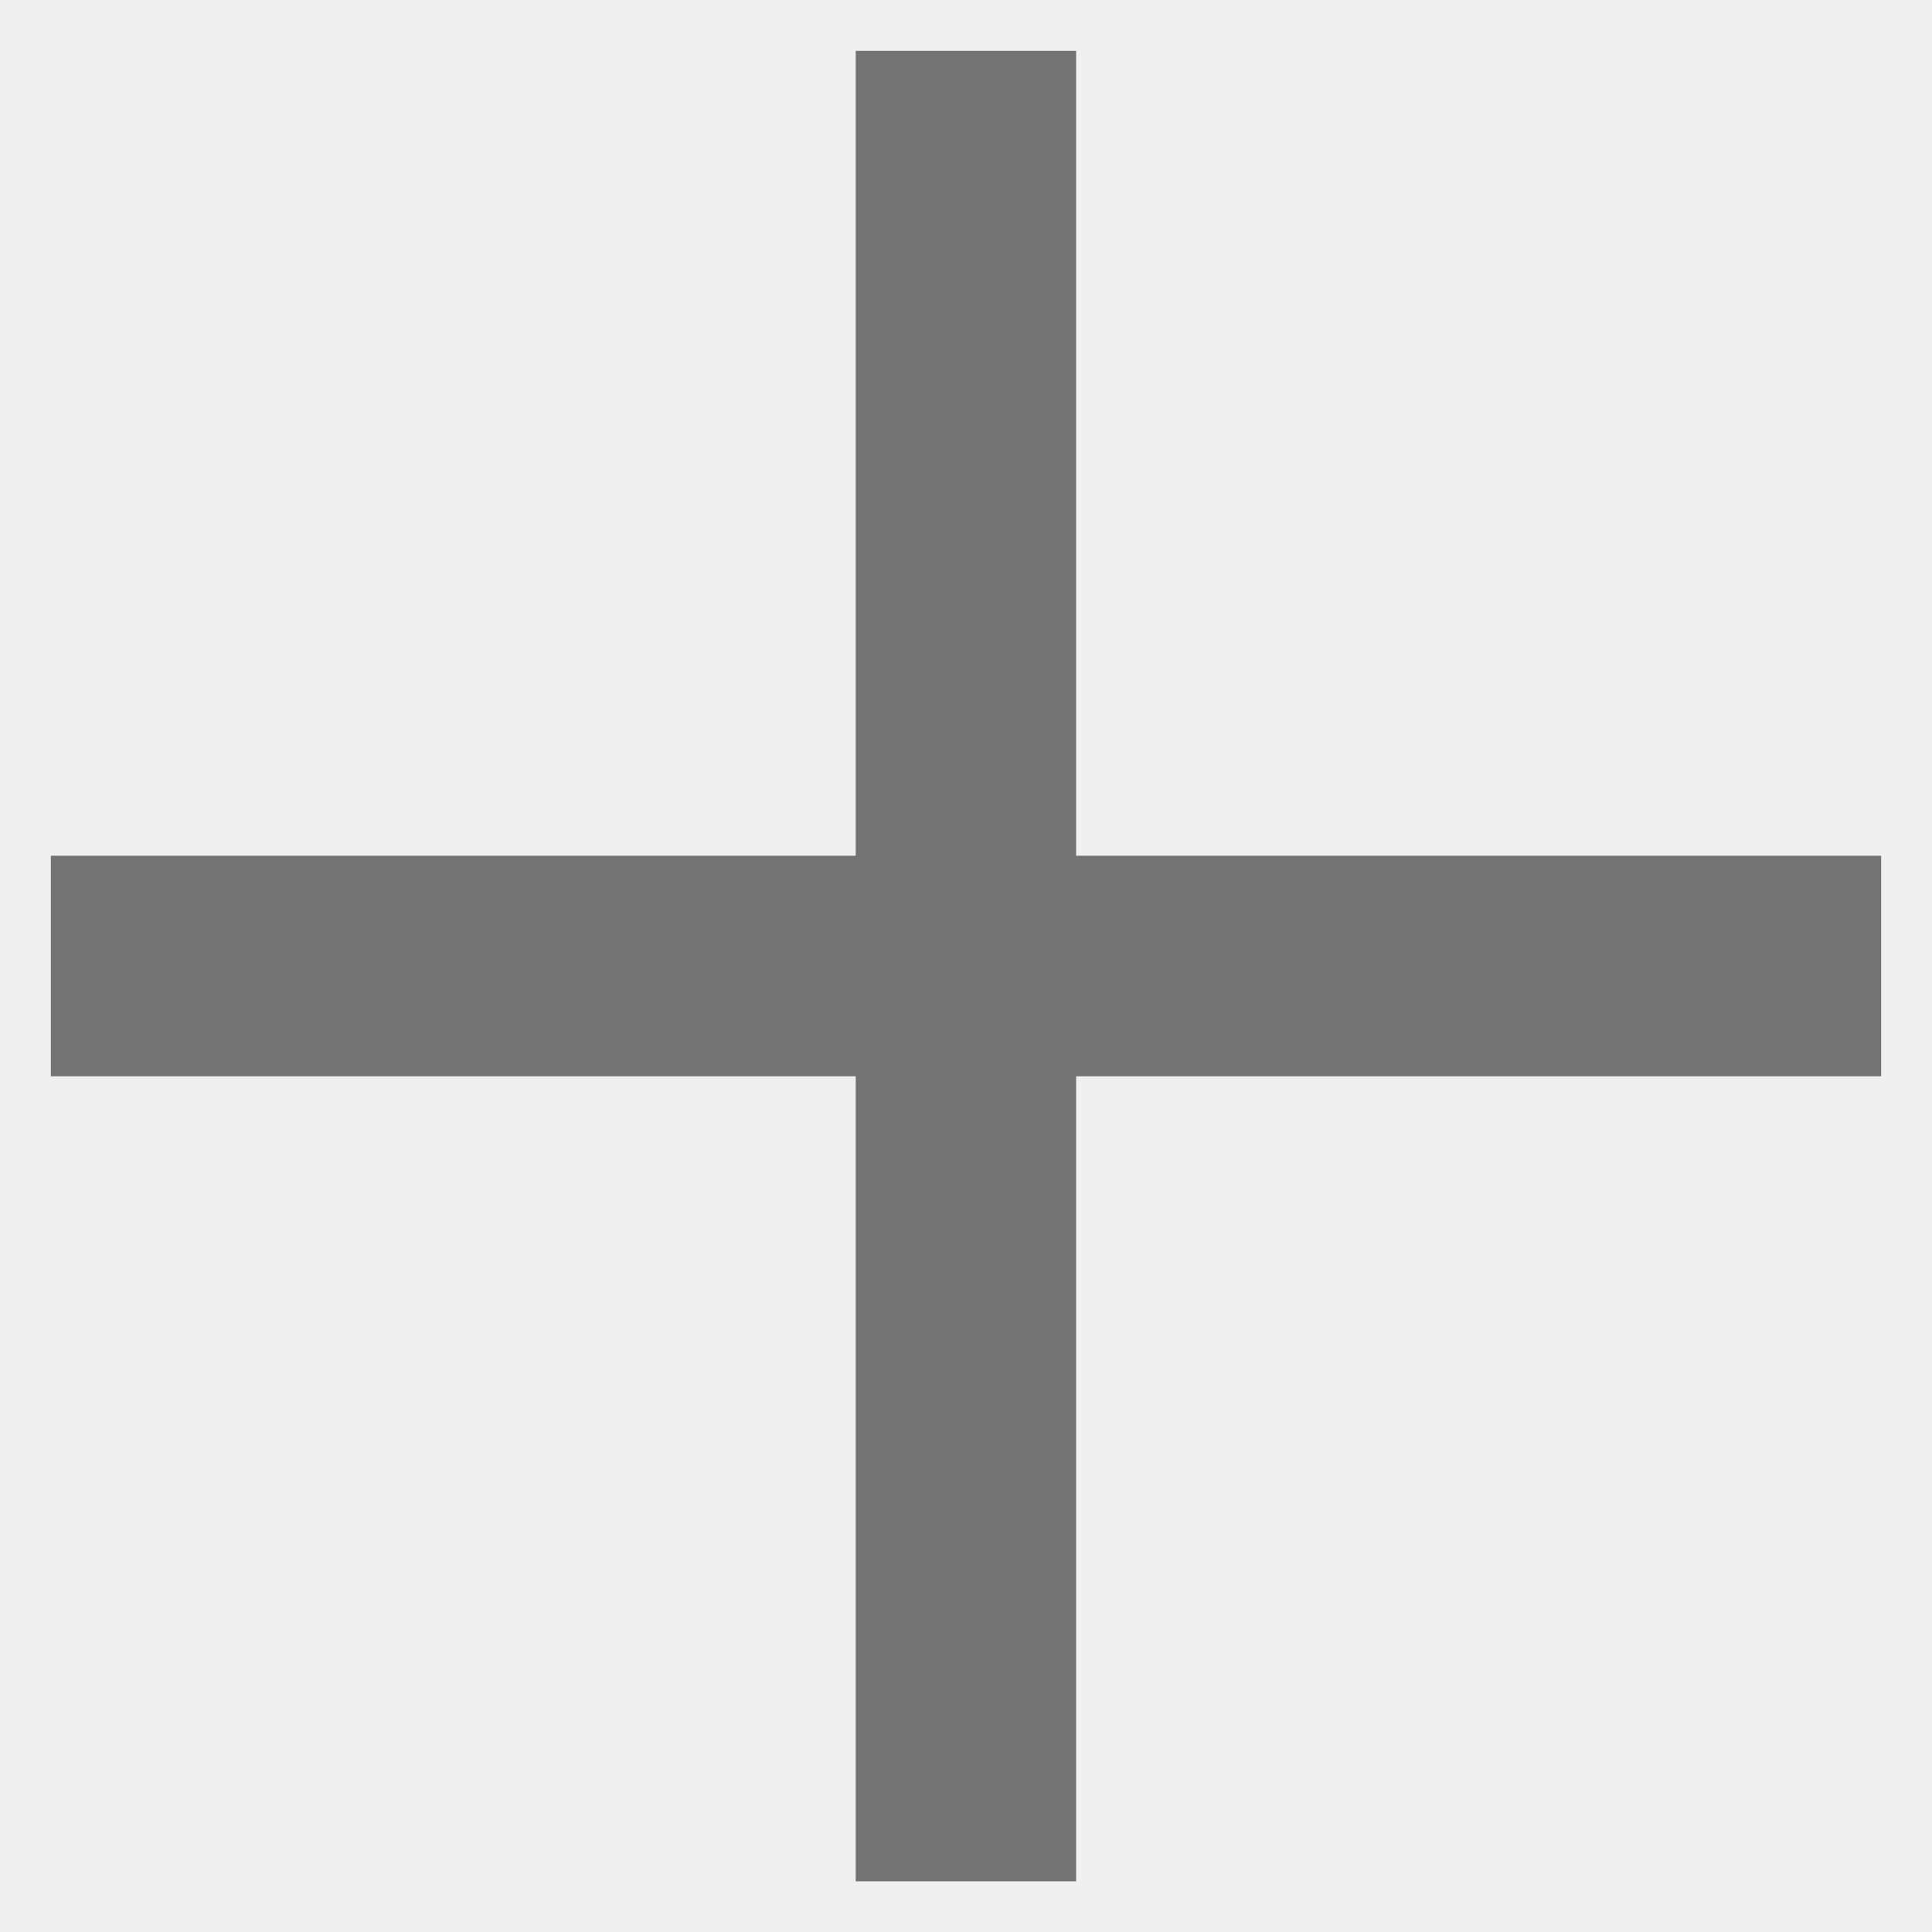
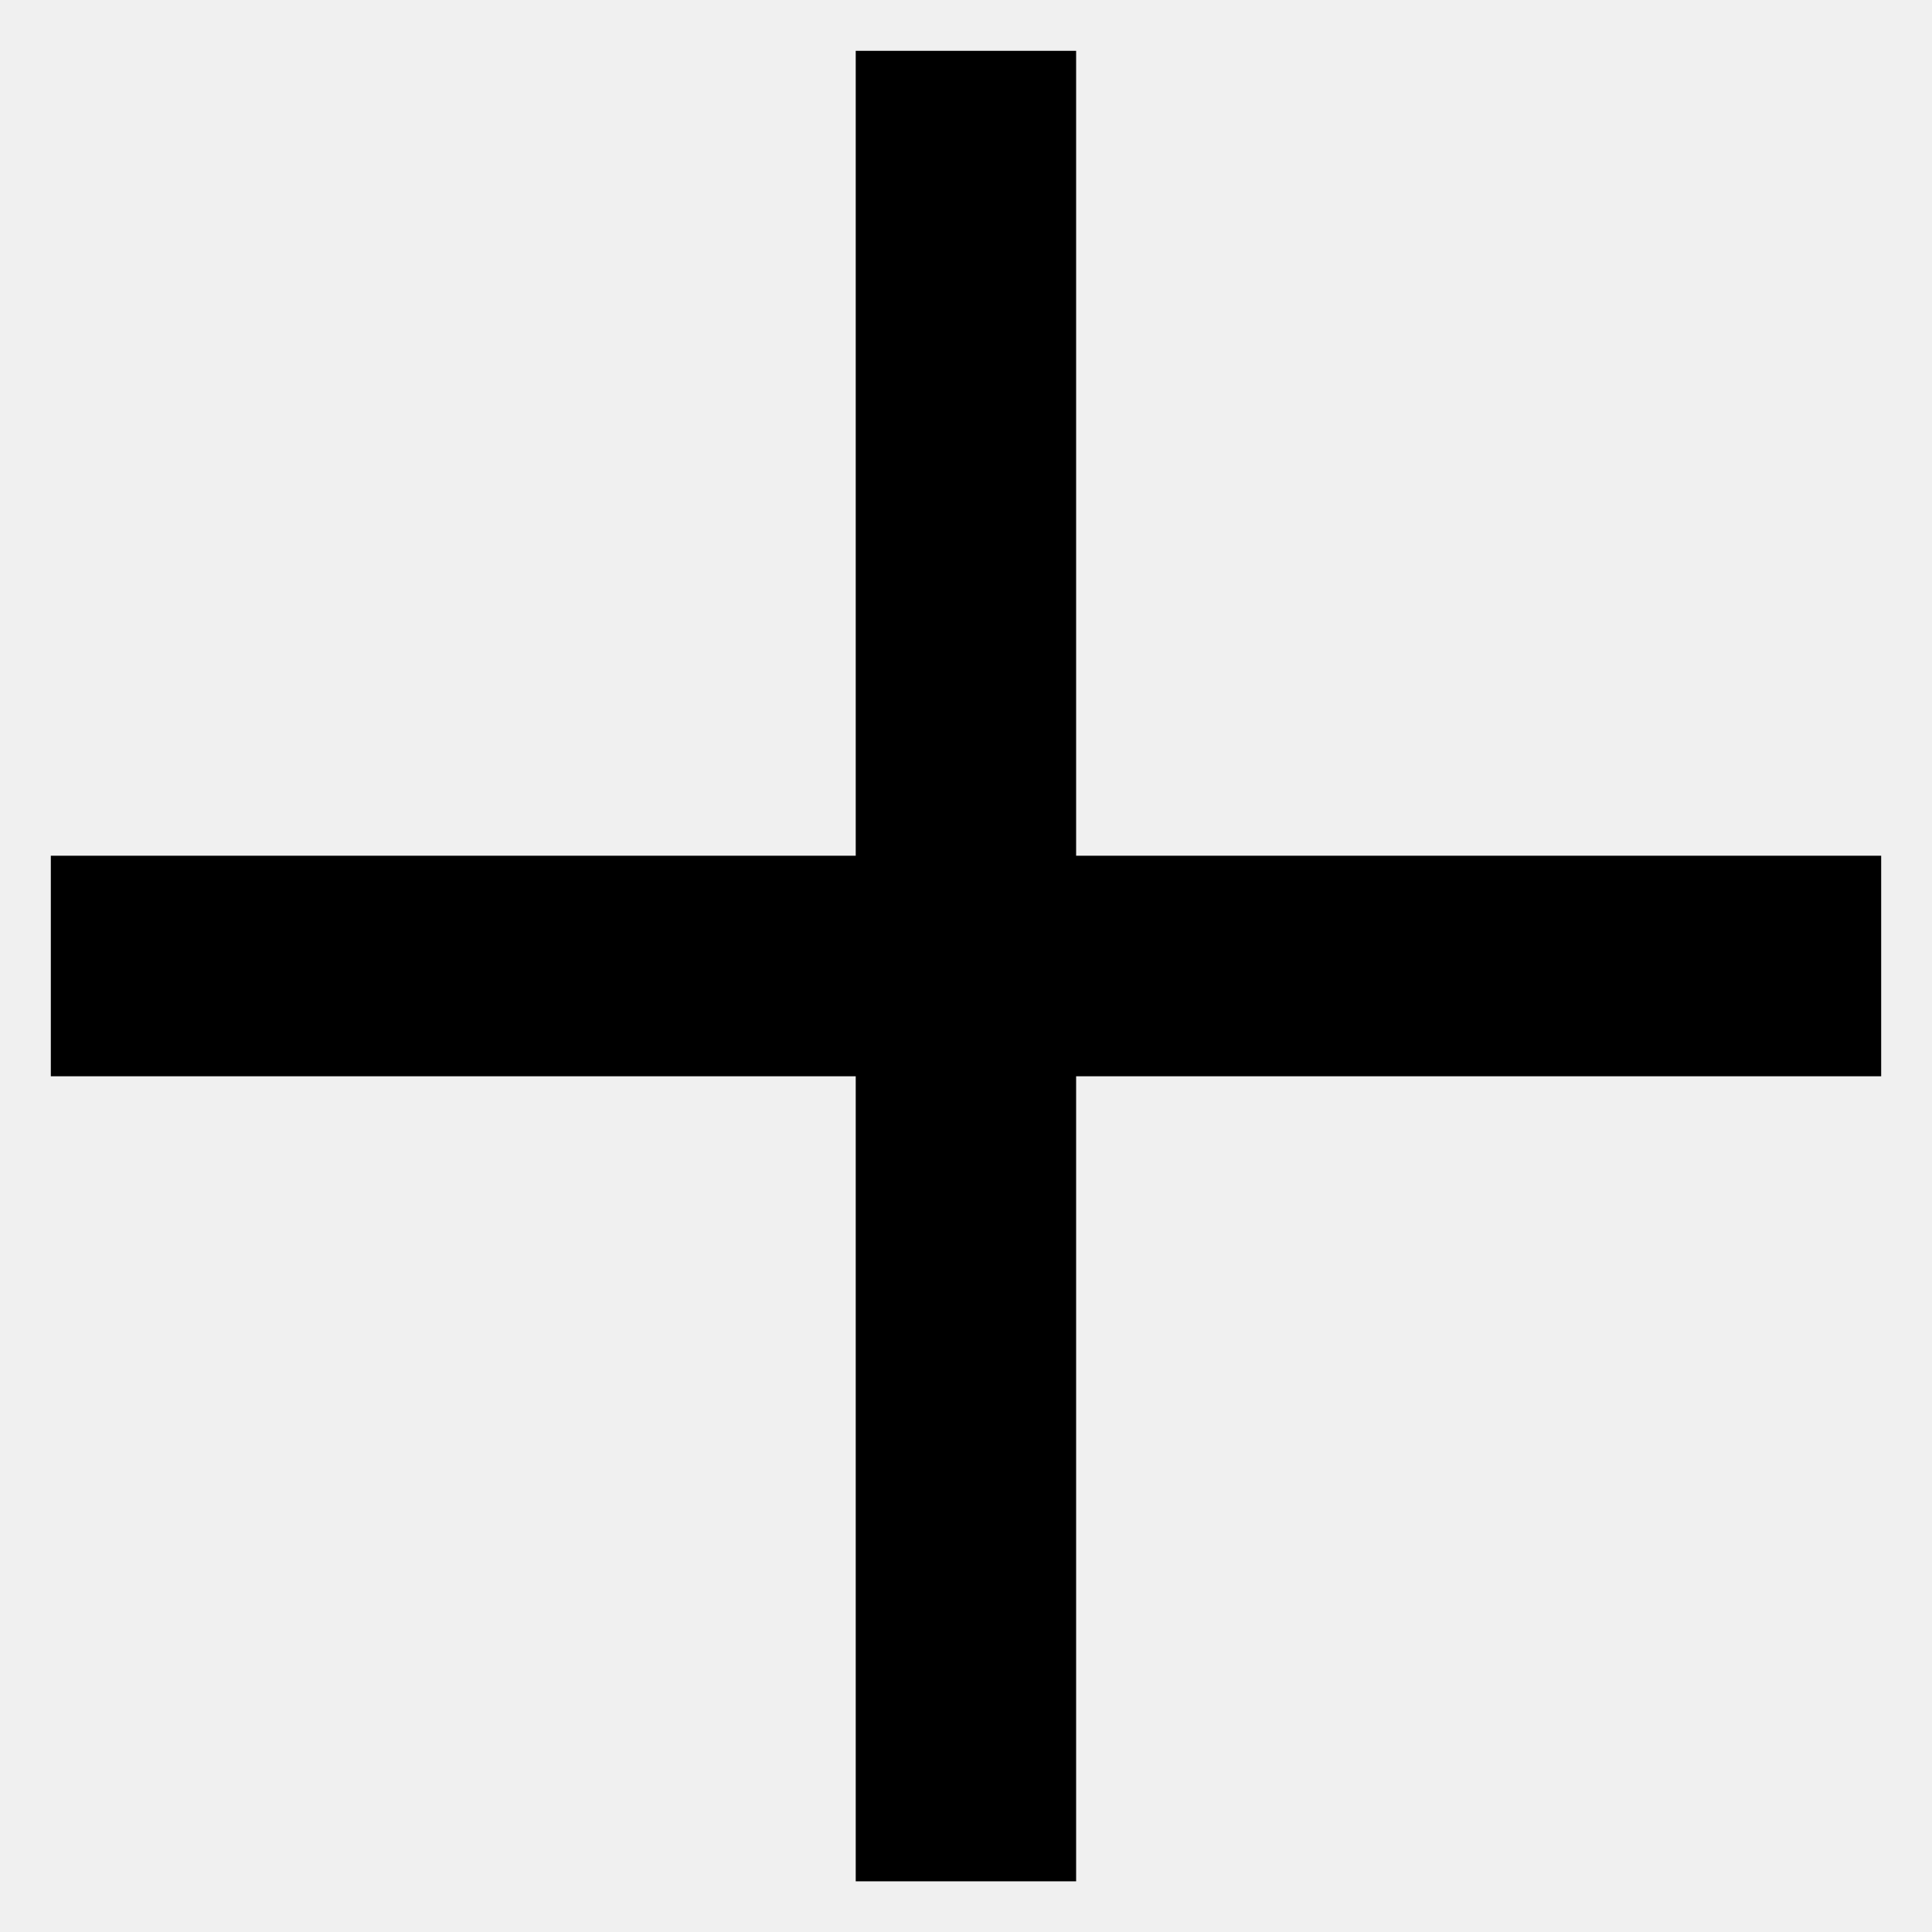
<svg xmlns="http://www.w3.org/2000/svg" width="13" height="13" viewBox="0 0 13 13" fill="none">
  <g clip-path="url(#clip0_1165_6708)">
-     <path d="M7.141 0.442V5.858H12.558V7.142H7.141V12.559H5.858V7.142H0.442V5.858H5.858V0.442H7.141Z" fill="#737373" stroke="#737373" stroke-width="0.2" />
+     <path d="M7.141 0.442V5.858H12.558V7.142H7.141V12.559H5.858V7.142H0.442V5.858H5.858V0.442H7.141Z" fill="currentColor" stroke="currentColor" stroke-width="0.2" />
  </g>
  <defs>
    <clipPath id="clip0_1165_6708">
      <rect width="13" height="13" fill="white" />
    </clipPath>
  </defs>
</svg>
